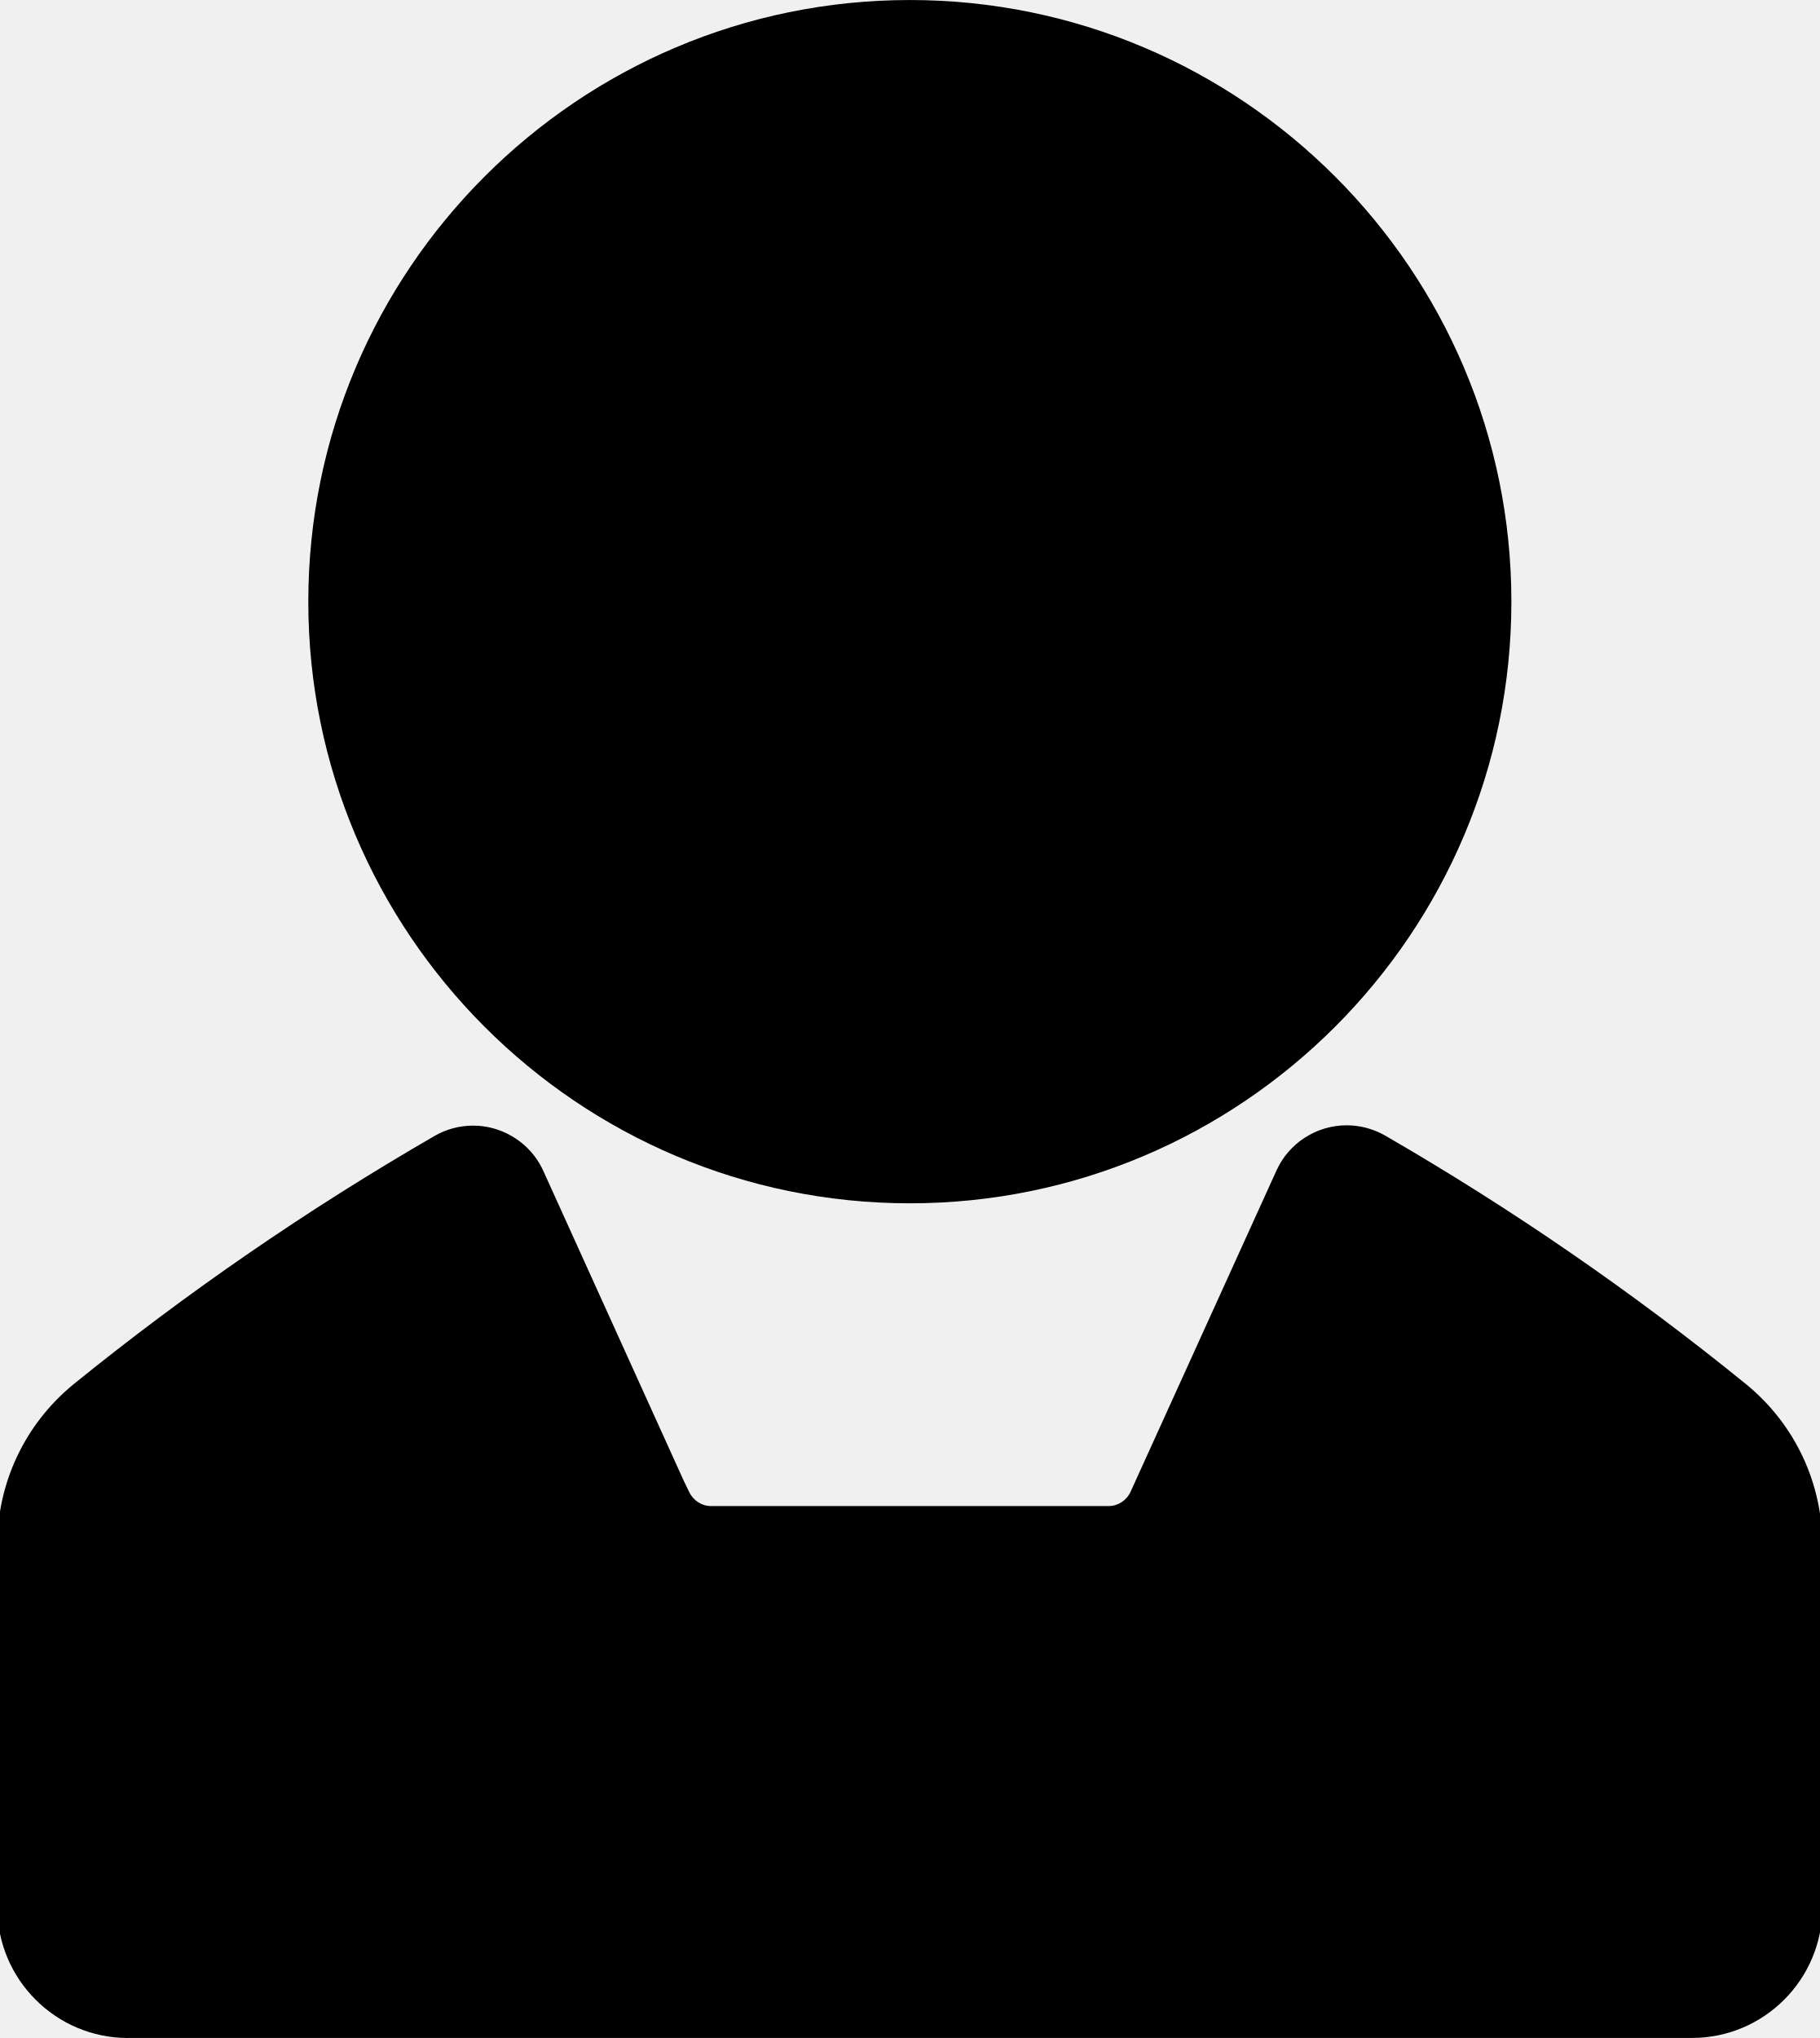
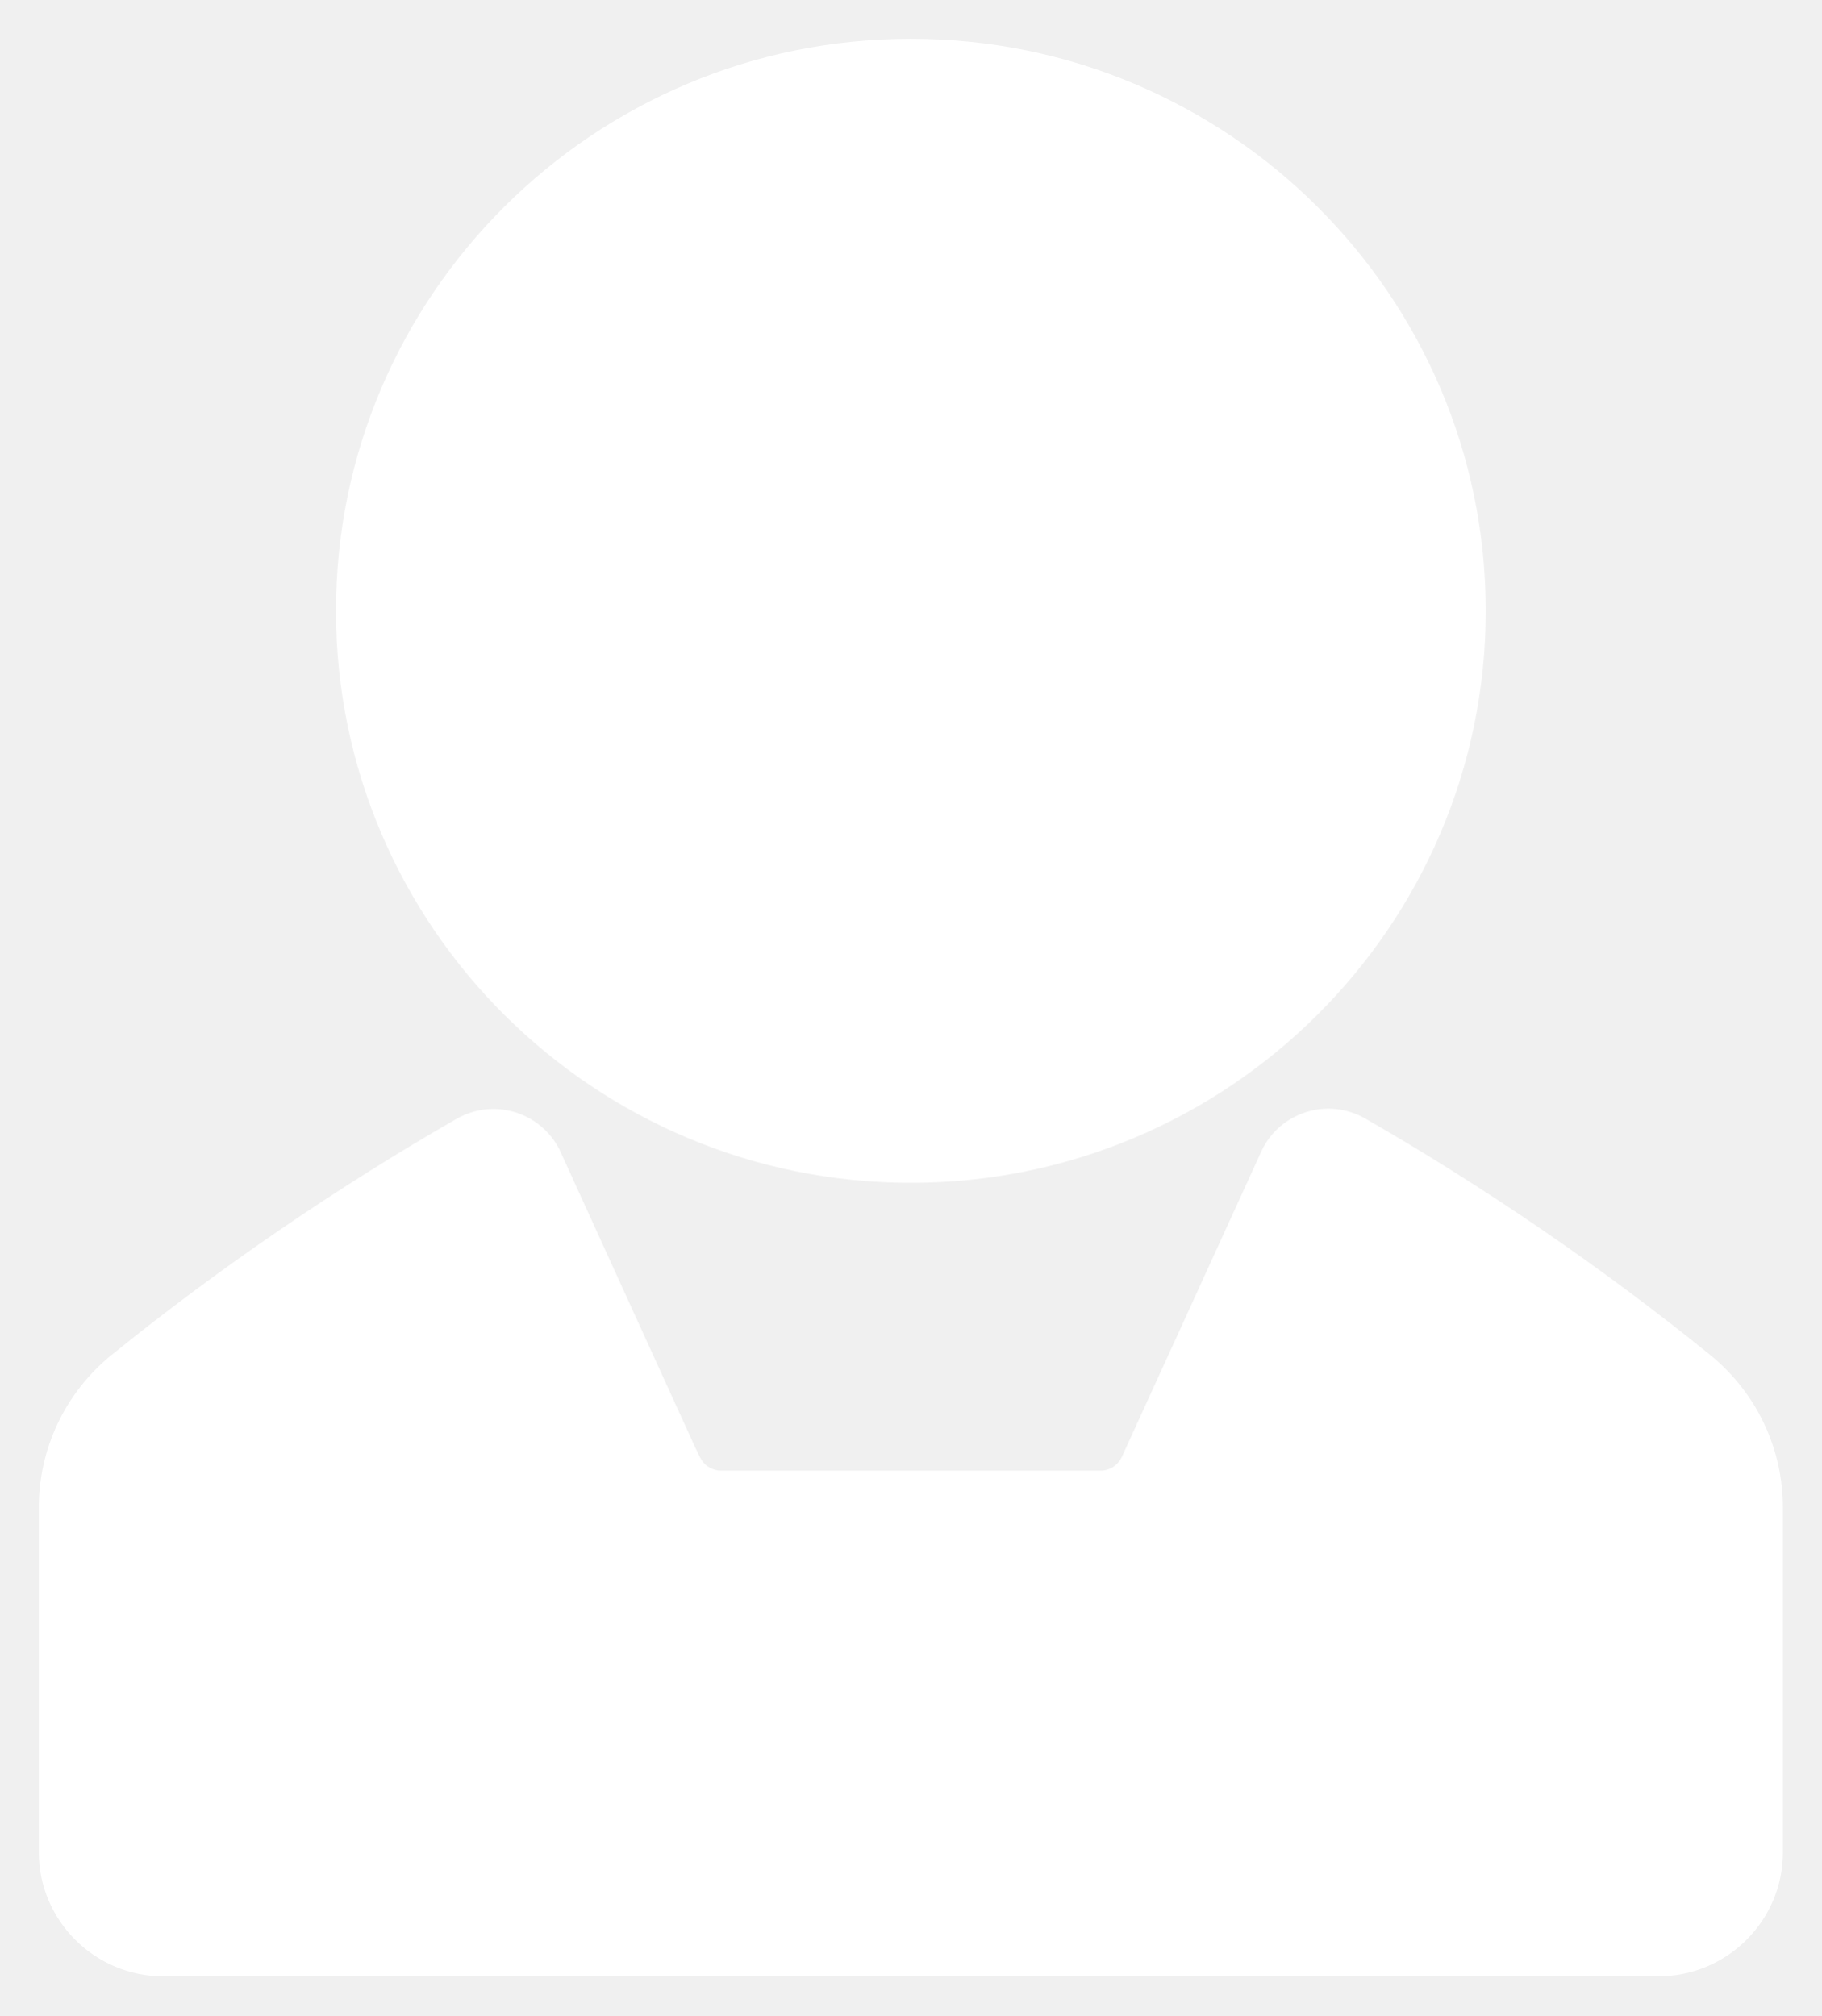
- <svg xmlns="http://www.w3.org/2000/svg" version="1.1" id="Calque_1" x="0px" y="0px" width="89.305px" height="100.001px" viewBox="0 0 89.305 100.001" enable-background="new 0 0 89.305 100.001" xml:space="preserve">
+ <svg xmlns="http://www.w3.org/2000/svg" version="1.1" id="Calque_1" x="0px" y="0px" width="133.228px" height="147.402px" viewBox="-21.962 -23.7 133.228 147.402" enable-background="new -21.962 -23.7 133.228 147.402" xml:space="preserve">
  <g>
    <g>
-       <path d="M44.652,59.044c-16.278,0-29.521-13.243-29.521-29.521c0-16.279,13.243-29.522,29.521-29.522    c16.28,0,29.523,13.243,29.523,29.523C74.173,45.801,60.93,59.044,44.652,59.044z" />
+       <path fill="#FFFFFF" d="M44.652,62.818c-23.182,0-42.042-18.77-42.042-41.841c0-23.073,18.86-41.842,42.042-41.842    c23.185,0,42.045,18.77,42.045,41.844C86.694,44.048,67.834,62.818,44.652,62.818z" />
    </g>
    <g>
-       <path d="M6.275,100.001c-3.533-0.002-6.407-2.878-6.407-6.409V75.871c-0.017-3.076,1.337-5.967,3.716-7.927    c5.554-4.506,11.517-8.608,17.73-12.198c0.573-0.335,1.232-0.514,1.903-0.514c1.339,0,2.588,0.716,3.266,1.87    c0.063,0.109,0.128,0.229,0.181,0.351l6.901,15.224l0.257,0.529c0.196,0.42,0.618,0.694,1.08,0.694h19.502    c0.459,0,0.882-0.272,1.078-0.694l7.16-15.762c0.607-1.352,1.962-2.227,3.448-2.227c0.536,0,1.056,0.113,1.548,0.331    c0.111,0.048,0.226,0.109,0.344,0.174c6.218,3.594,12.181,7.702,17.732,12.215c2.386,1.962,3.74,4.853,3.723,7.937v17.728    c0,3.527-2.869,6.396-6.396,6.396H6.275V100.001z" />
+       <path fill="#FFFFFF" d="M-10.002,120.867c-5.031-0.003-9.124-4.079-9.124-9.084V86.667c-0.024-4.36,1.904-8.457,5.292-11.235    c7.91-6.386,16.402-12.2,25.25-17.288c0.816-0.475,1.755-0.729,2.71-0.729c1.907,0,3.686,1.015,4.651,2.65    c0.09,0.154,0.182,0.325,0.258,0.497l9.828,21.577l0.366,0.75c0.279,0.595,0.88,0.984,1.538,0.984H58.54    c0.654,0,1.256-0.386,1.535-0.984l10.197-22.34c0.864-1.916,2.794-3.156,4.91-3.156c0.763,0,1.504,0.16,2.205,0.469    c0.158,0.068,0.322,0.154,0.49,0.247c8.855,5.094,17.347,10.916,25.253,17.313c3.398,2.781,5.326,6.878,5.302,11.249v25.126    c0,4.999-4.086,9.065-9.109,9.065H-10.002V120.867z" />
    </g>
  </g>
</svg>
